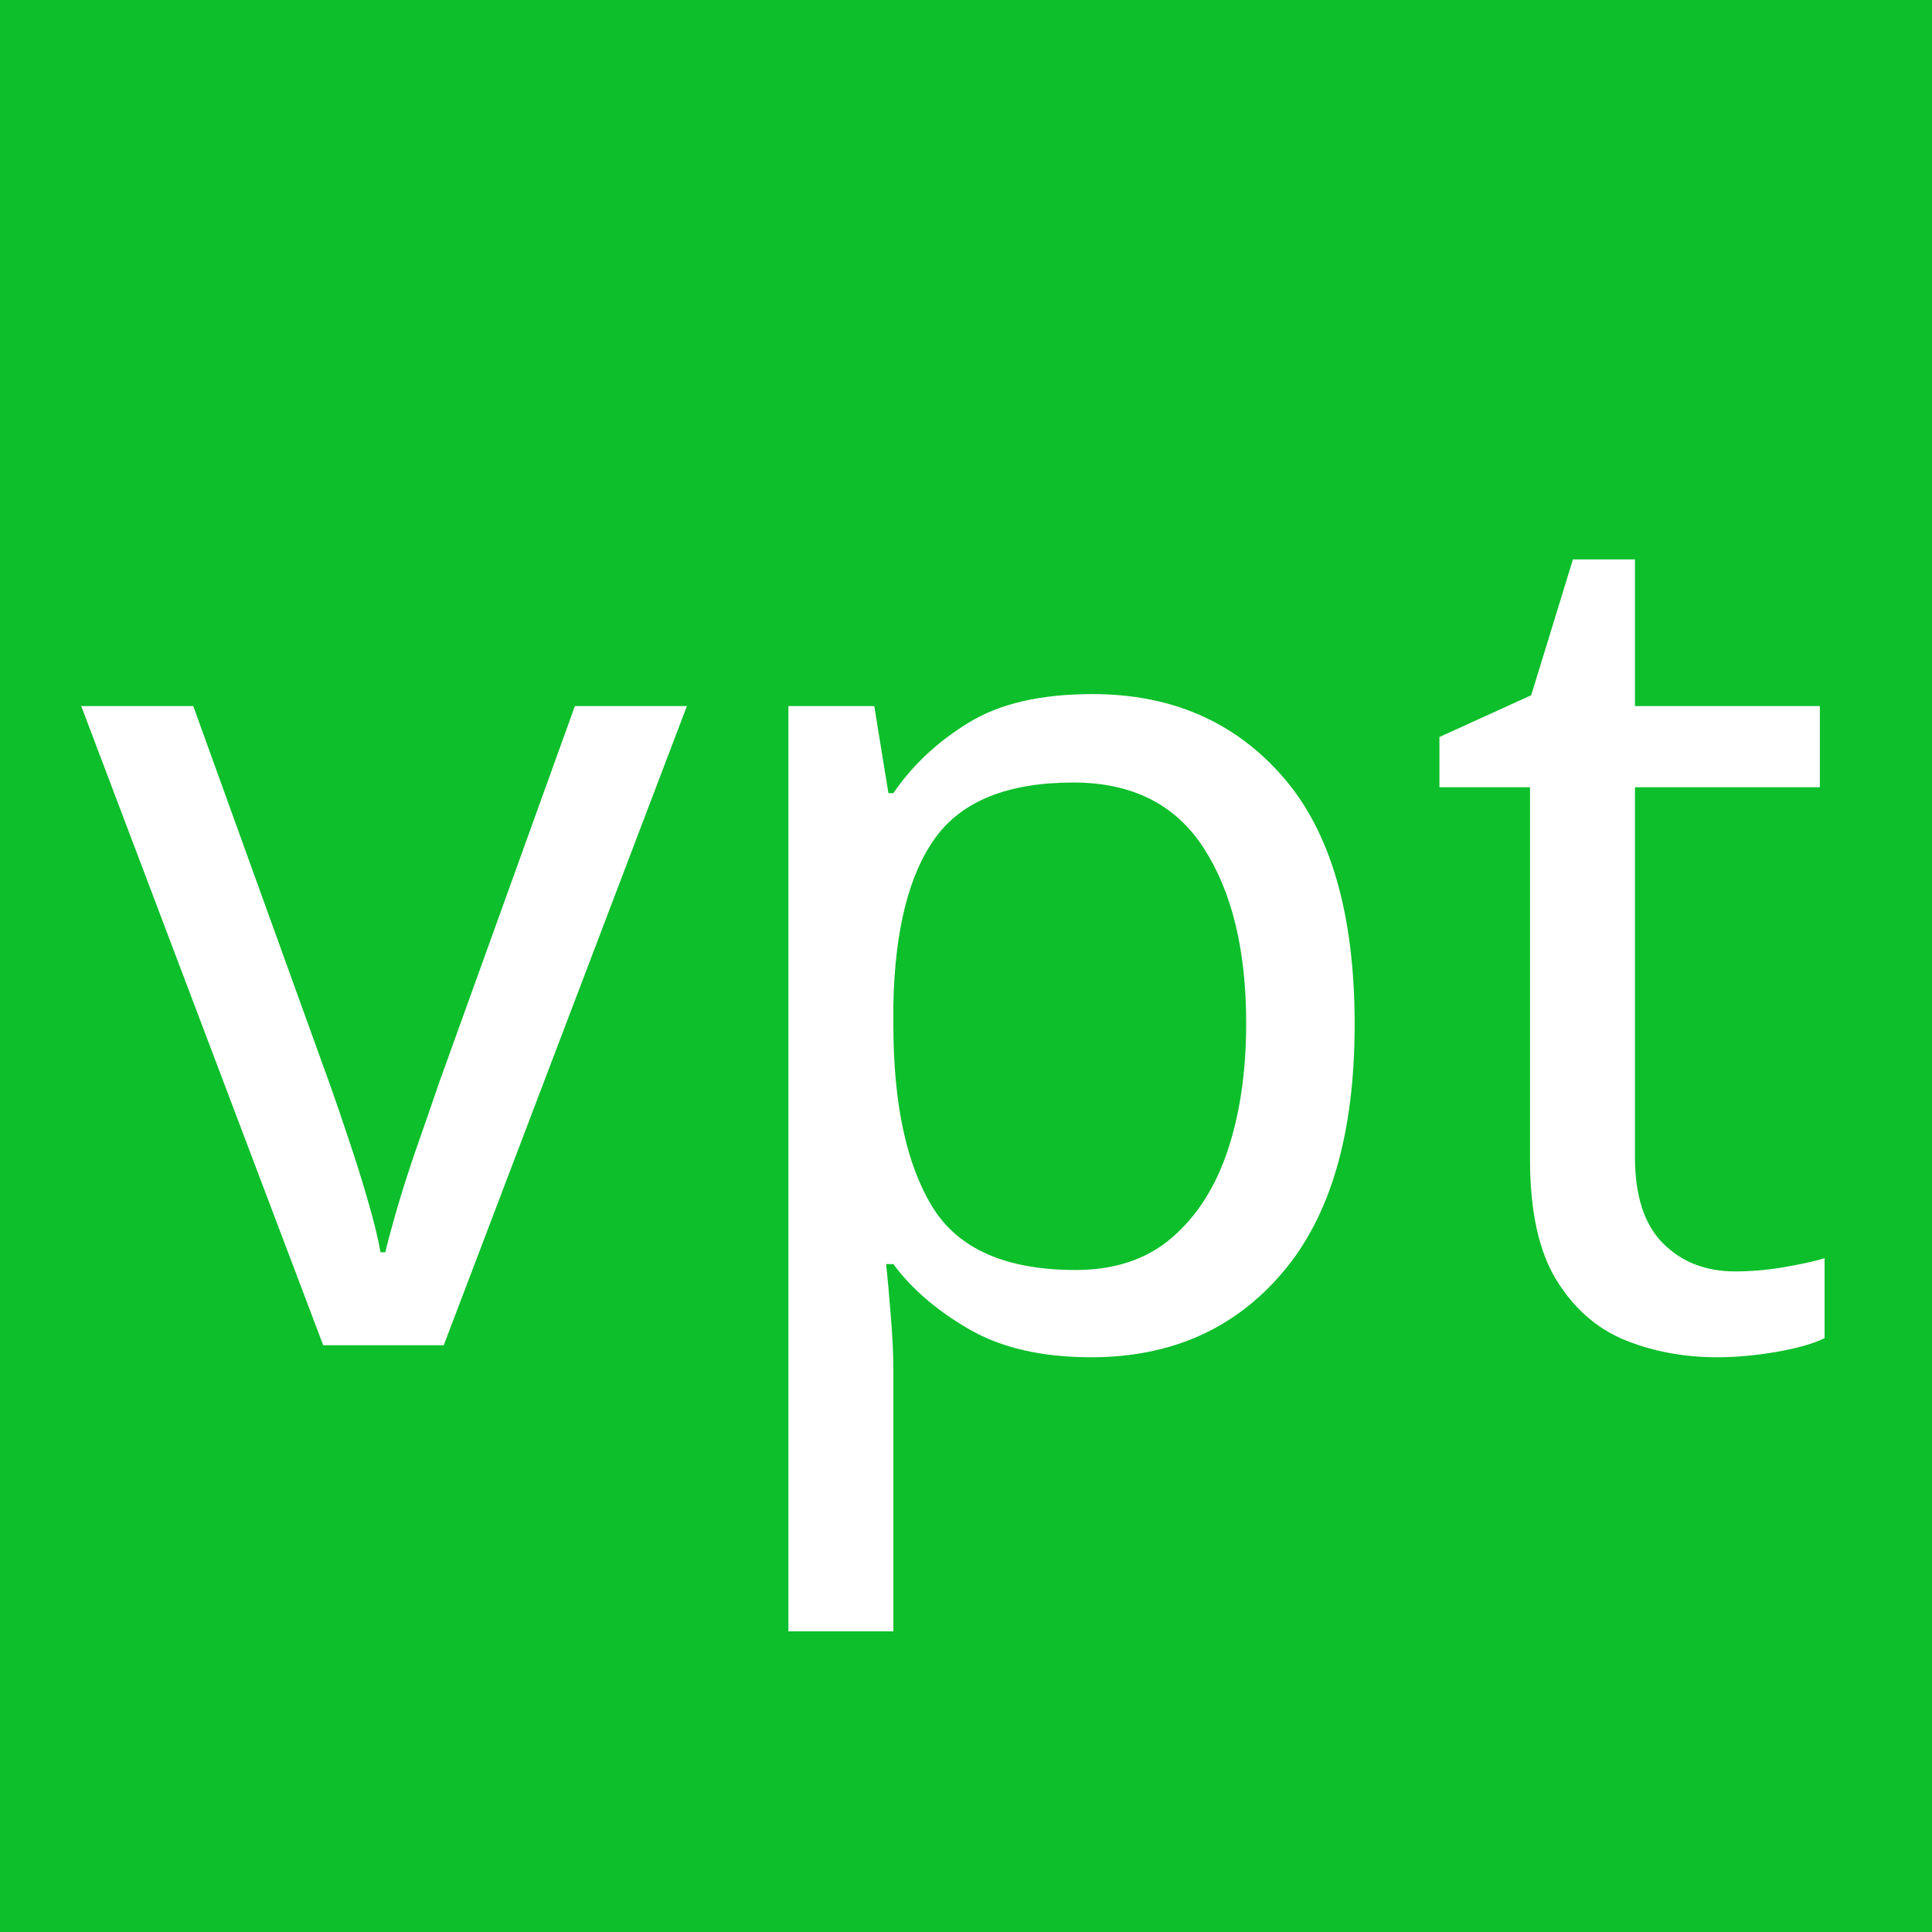
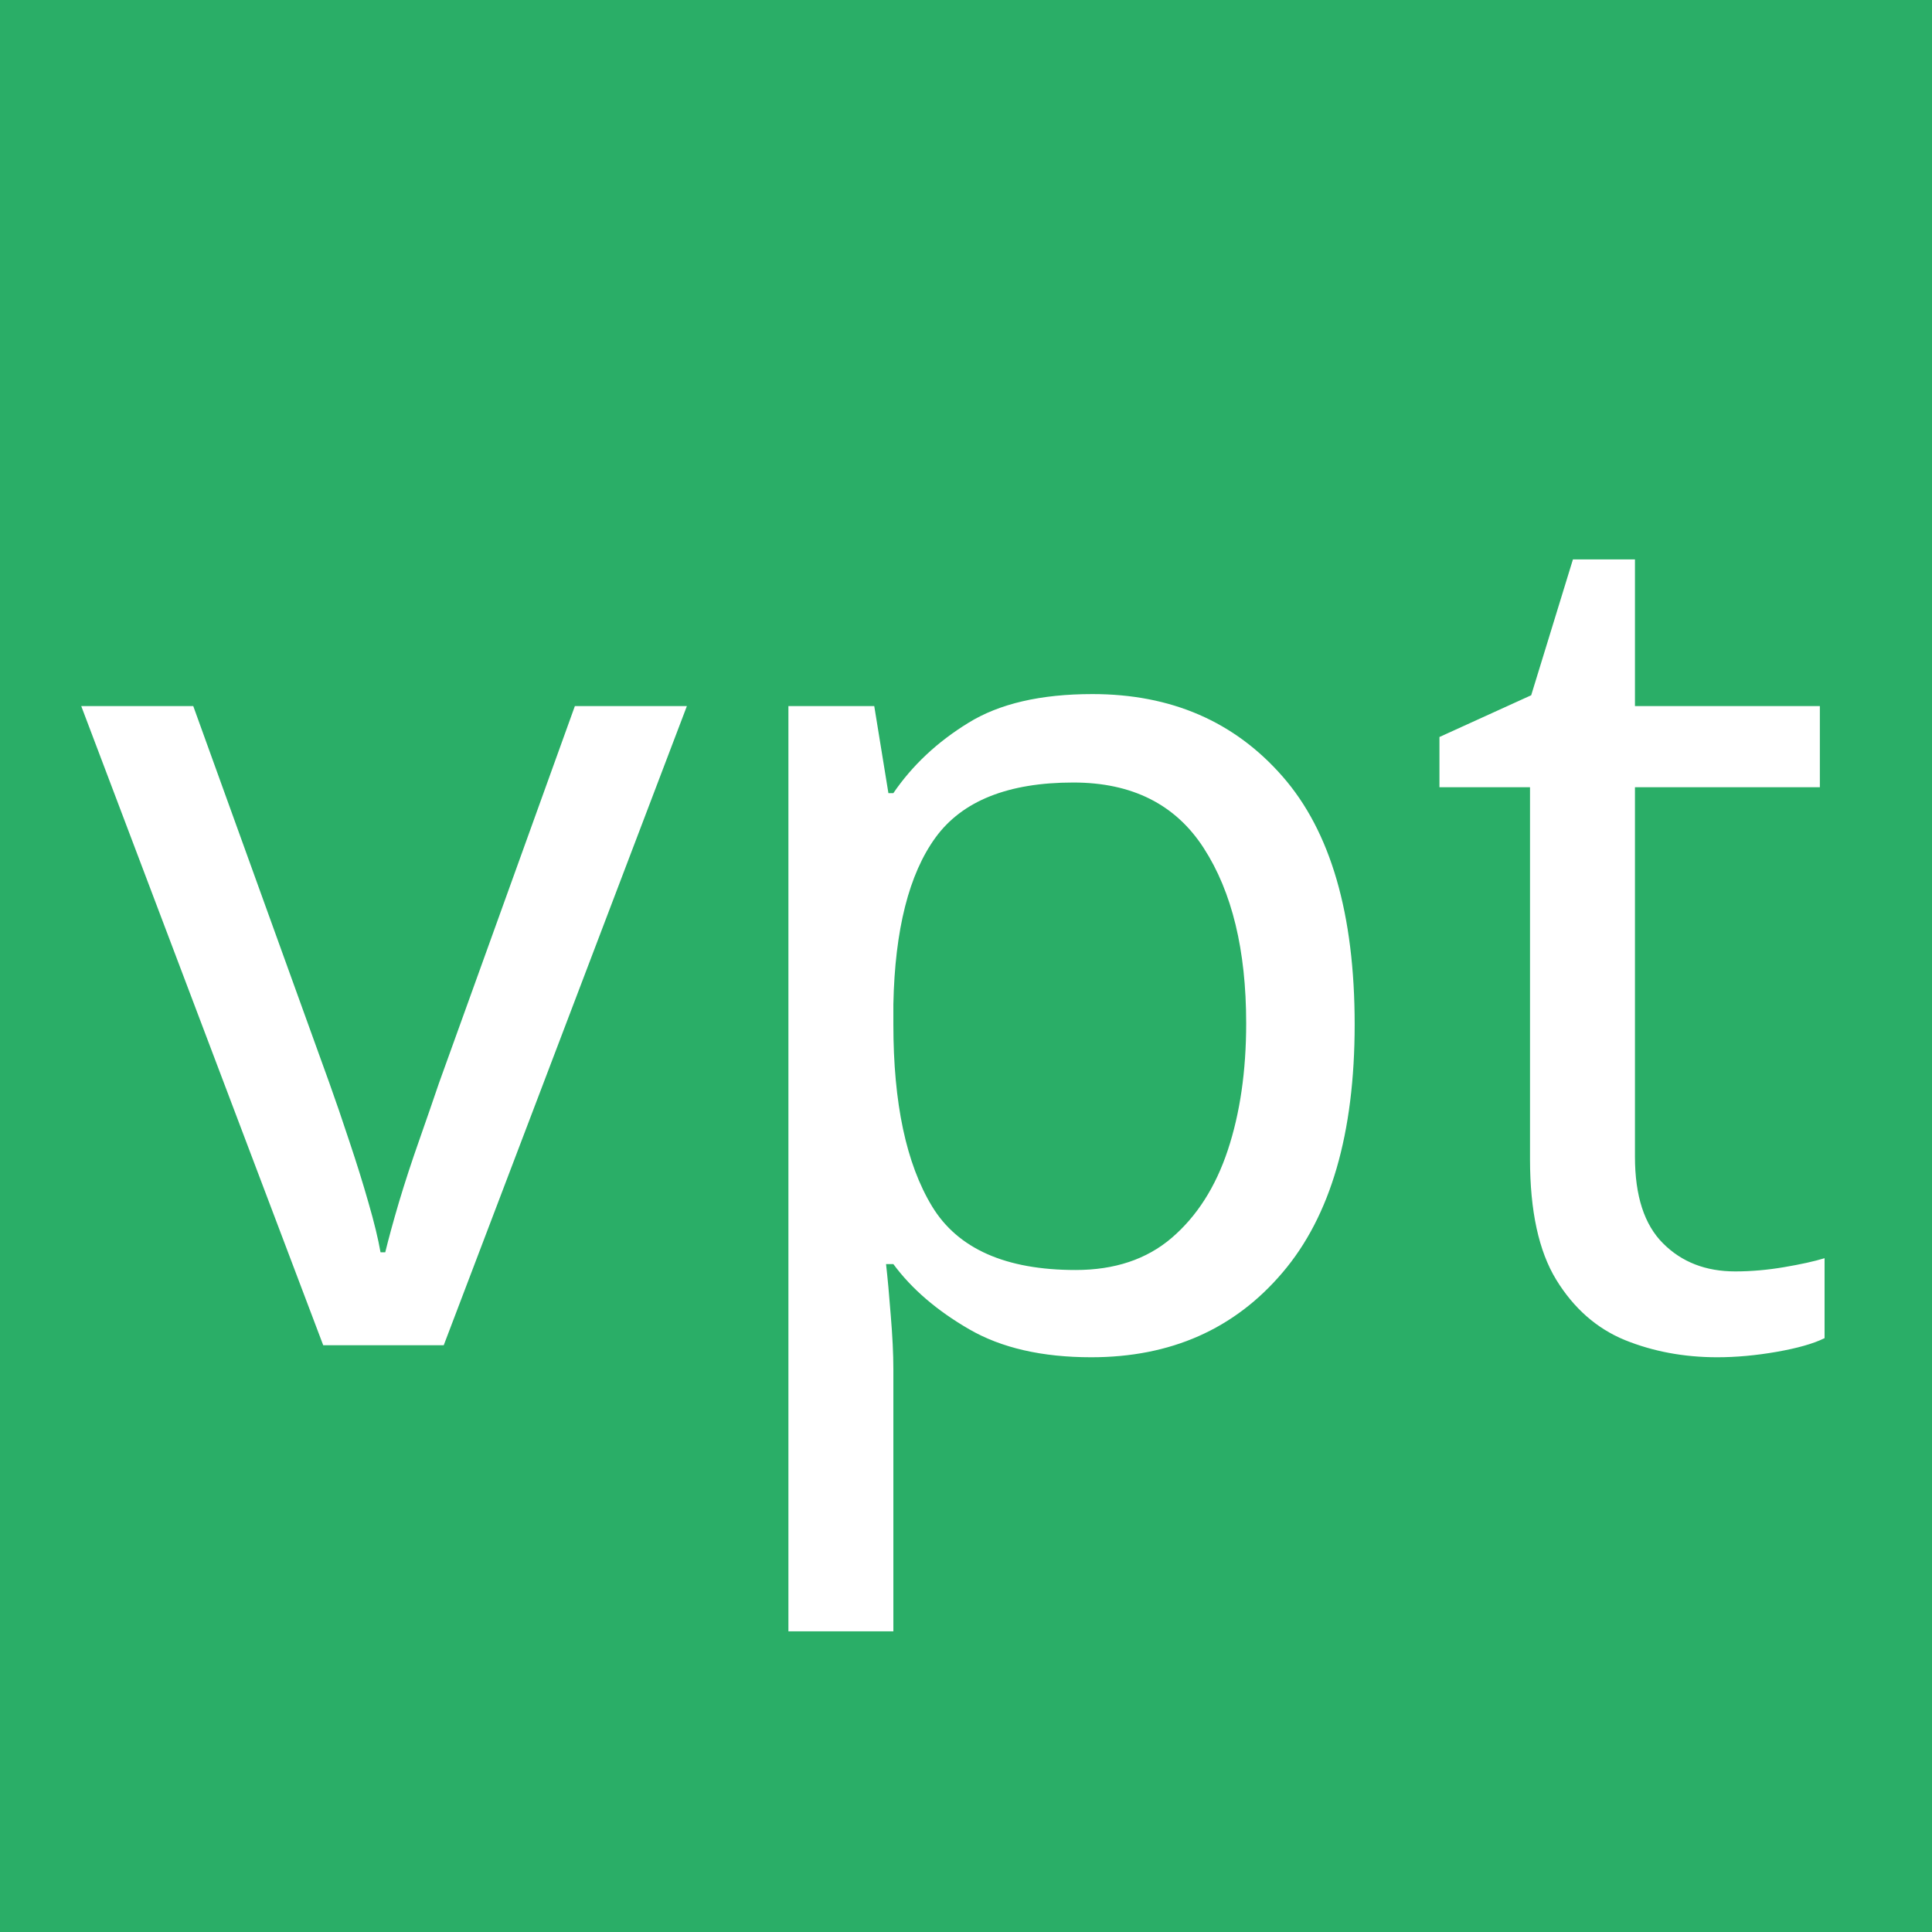
<svg xmlns="http://www.w3.org/2000/svg" width="128" height="128" viewBox="0 0 128 128" role="img" aria-label="vpt" overflow="hidden">
  <style>svg{display:block}text{dominant-baseline:central;}</style>
-   <rect x="0" y="0" width="128" height="128" fill="#0dbf2b" />
+   <rect x="0" y="0" width="128" height="128" fill="rgb(42, 174, 103)" />
  <text x="50%" y="50%" dy="-0.07em" text-anchor="middle" dominant-baseline="central" font-size="79" font-family="sans-serif" fill="#ffffff" font-weight="400">vpt</text>
</svg>
